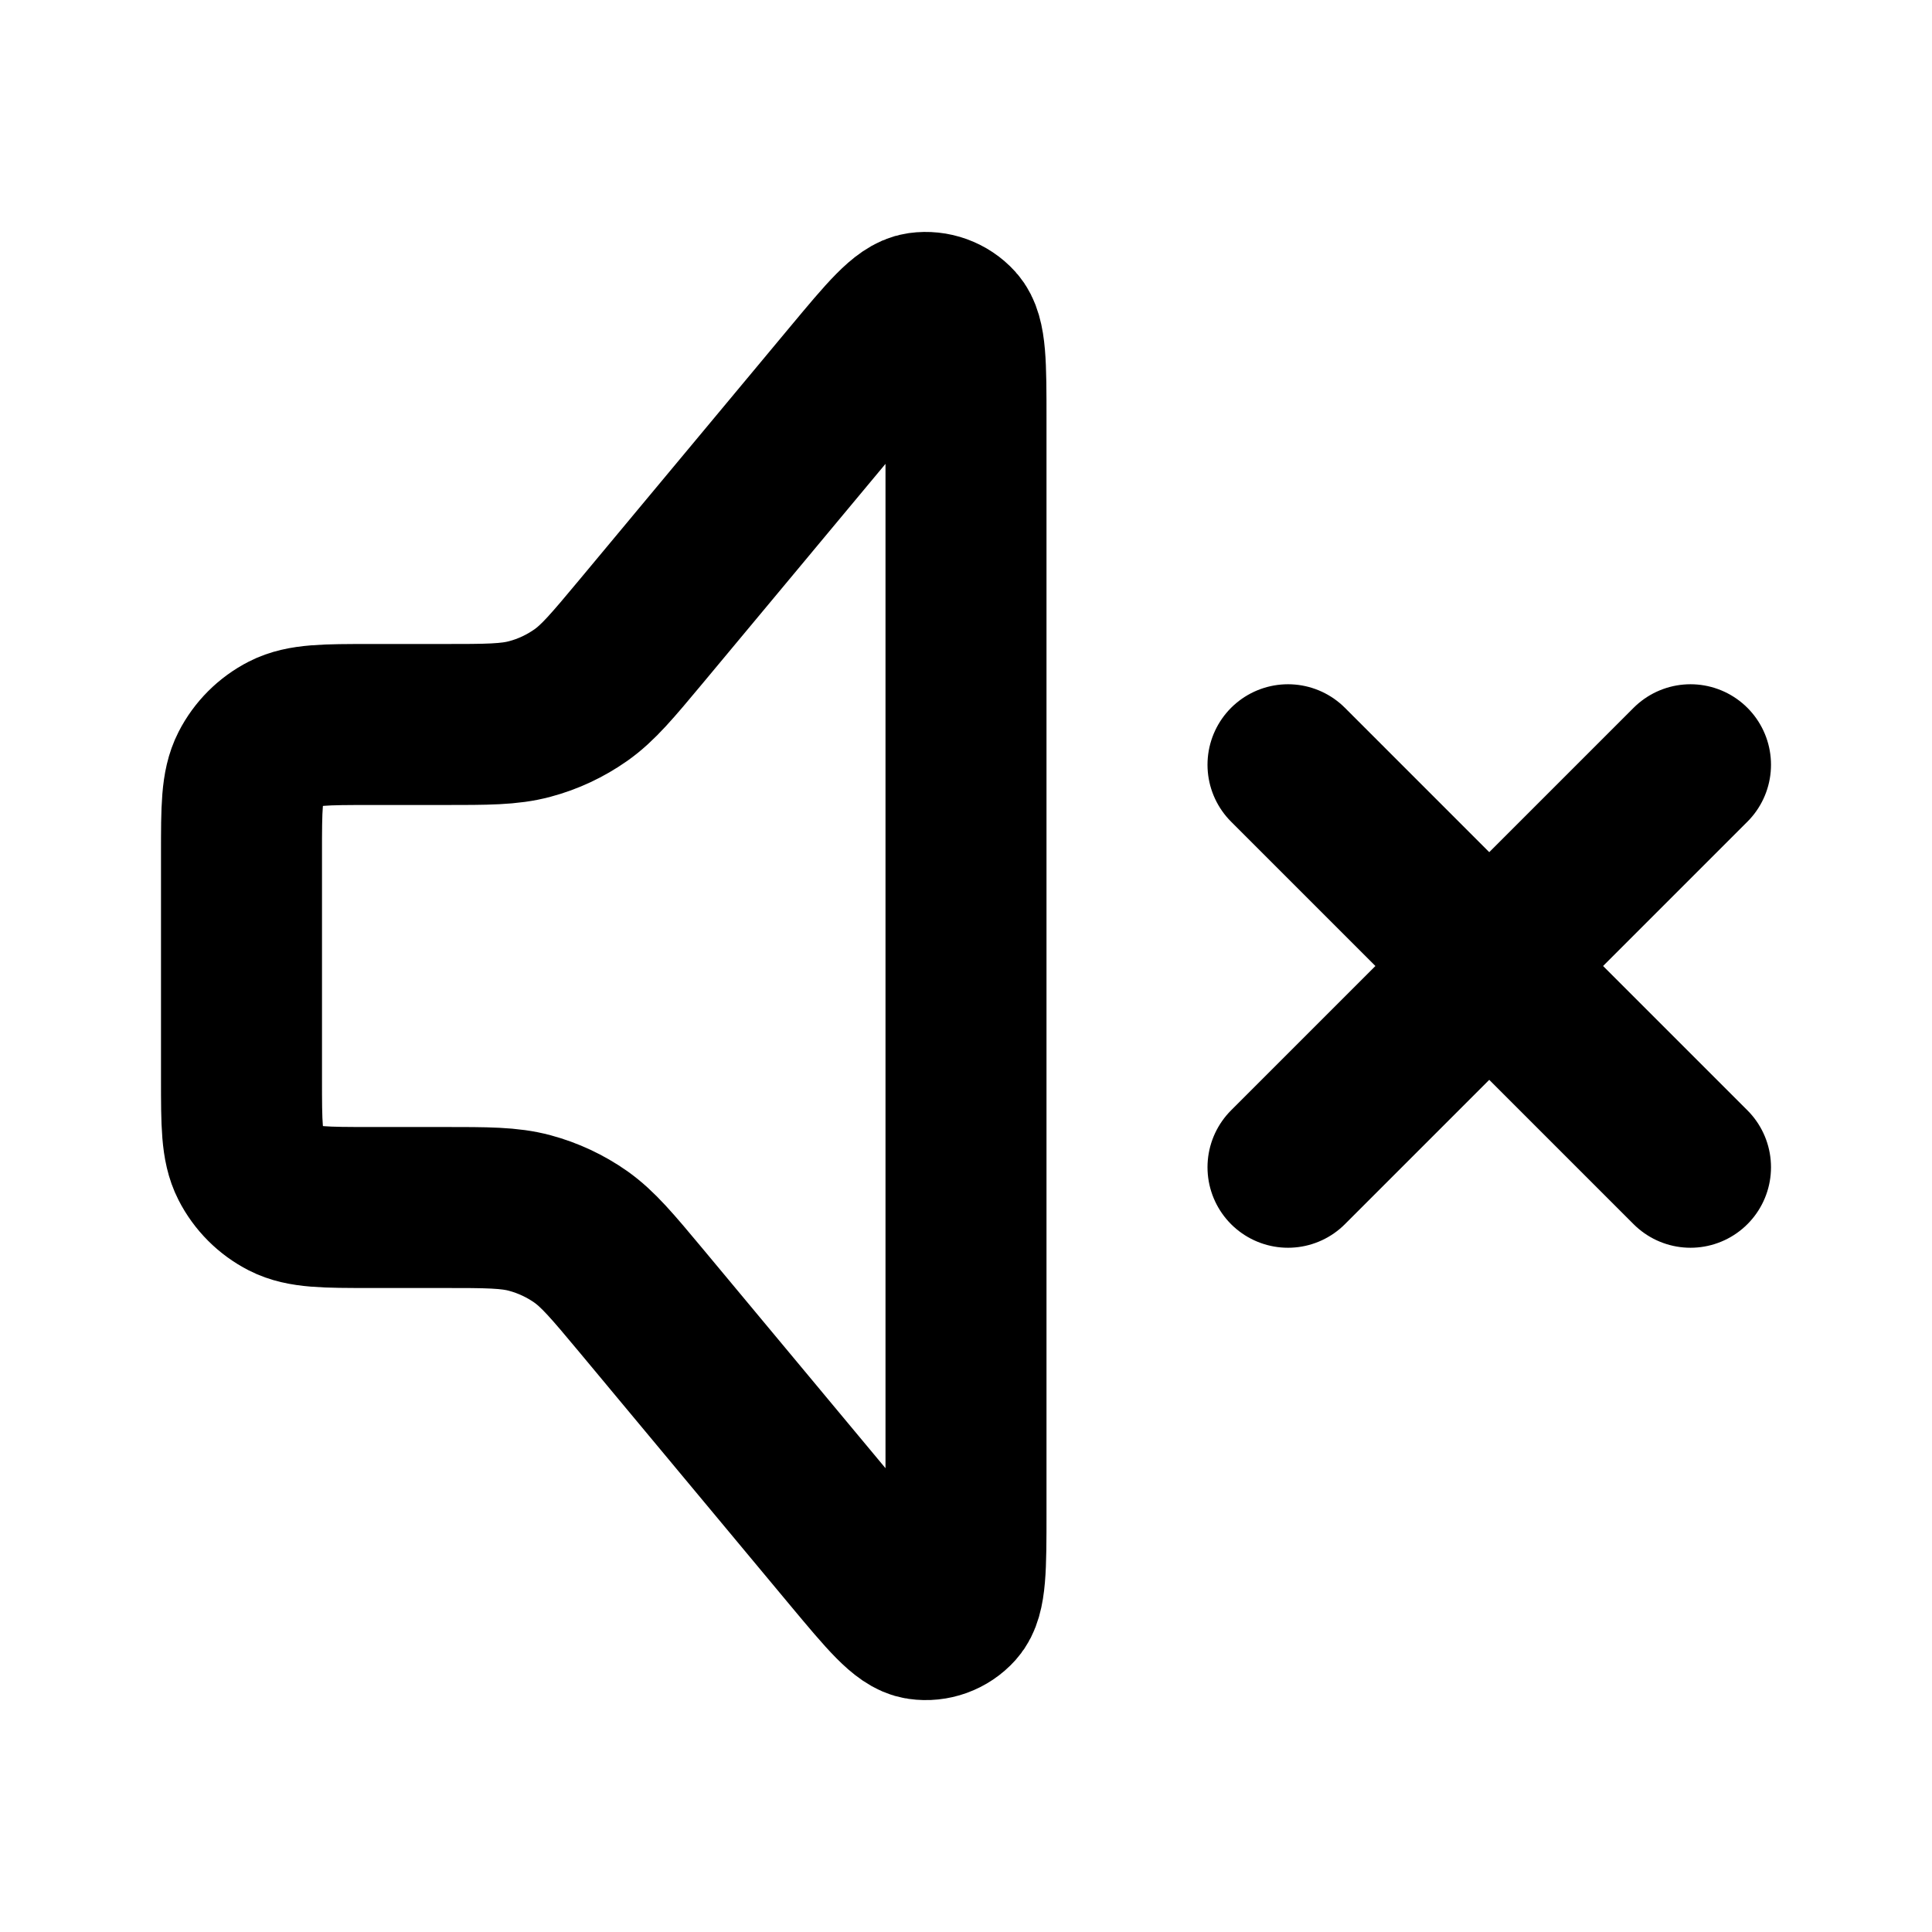
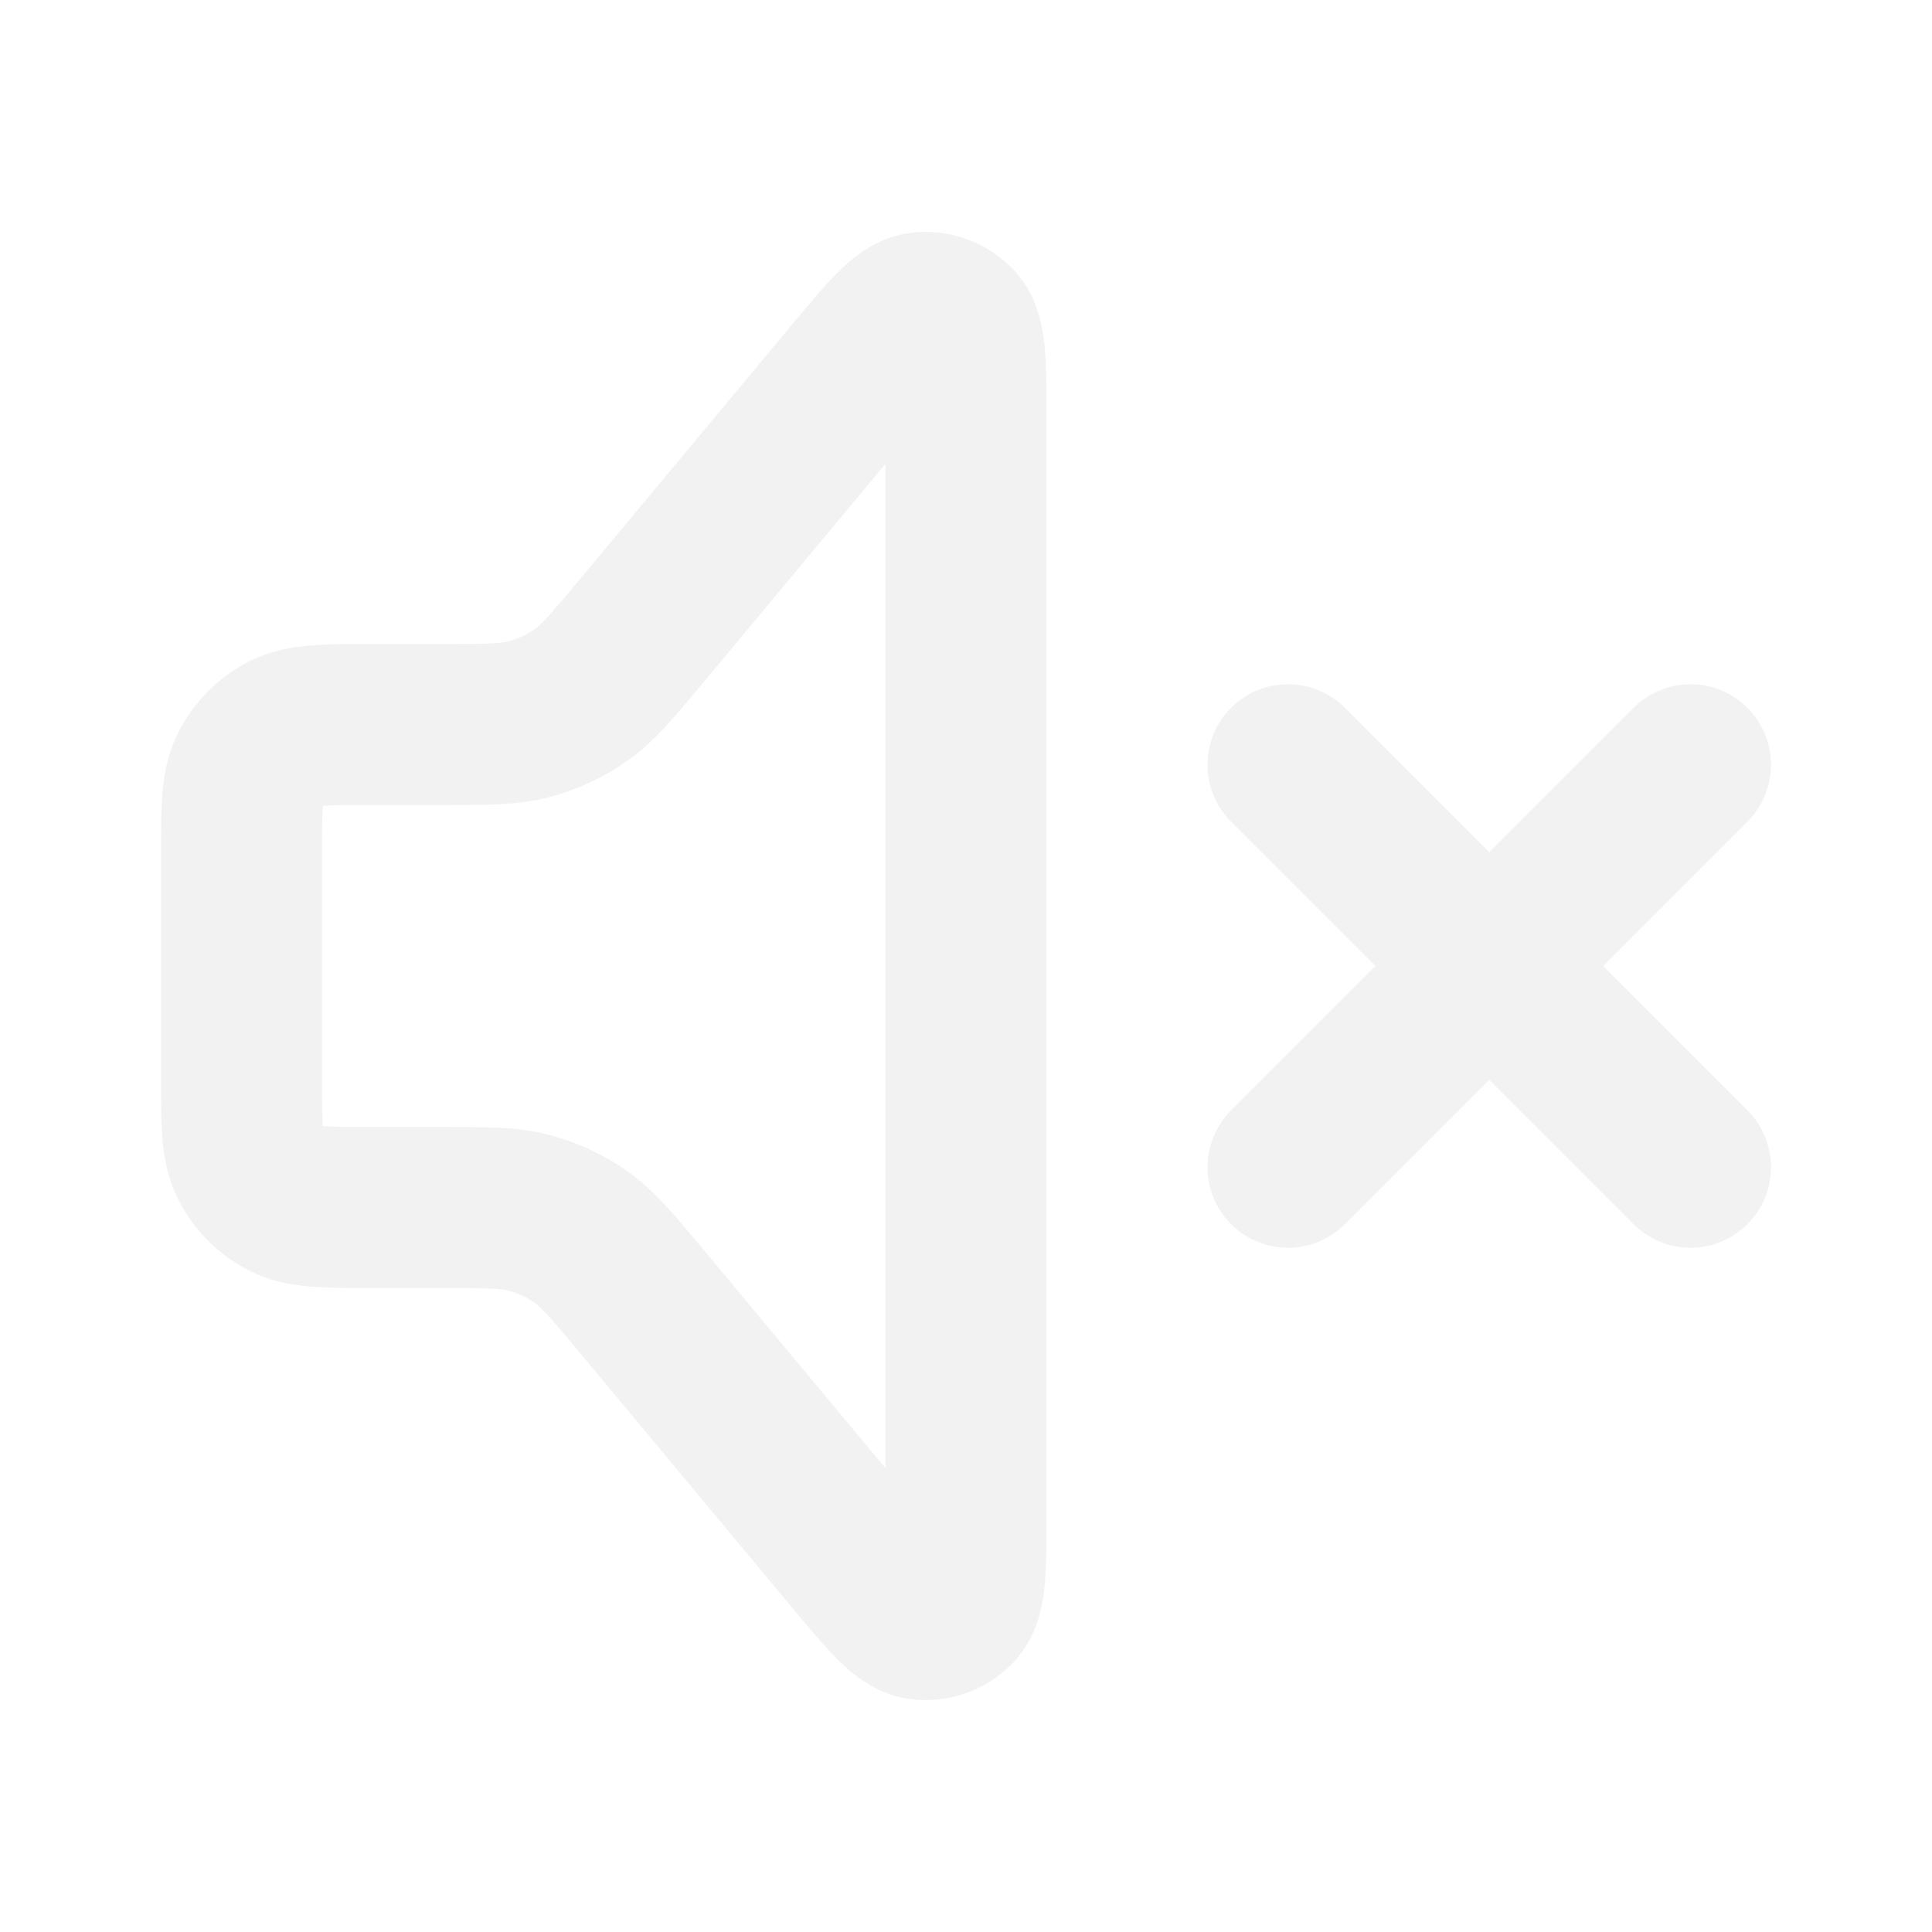
<svg xmlns="http://www.w3.org/2000/svg" width="800px" height="800px" viewBox="0 0 24 24" fill="none">
-   <path d="M16 9.5L21 14.5M21 9.5L16 14.5M4.6 9H5.501C6.052 9 6.328 9 6.583 8.931C6.809 8.871 7.023 8.77 7.214 8.636C7.43 8.484 7.607 8.272 7.96 7.849L10.585 4.698C11.021 4.175 11.239 3.913 11.429 3.886C11.594 3.863 11.76 3.923 11.871 4.046C12 4.189 12 4.529 12 5.21V18.79C12 19.471 12 19.811 11.871 19.954C11.76 20.078 11.594 20.138 11.429 20.114C11.239 20.087 11.021 19.825 10.585 19.303L7.96 16.151C7.607 15.728 7.43 15.517 7.214 15.364C7.023 15.23 6.809 15.13 6.583 15.069C6.328 15 6.052 15 5.501 15H4.6C4.04 15 3.76 15 3.546 14.891C3.358 14.795 3.205 14.642 3.109 14.454C3 14.24 3 13.96 3 13.4V10.6C3 10.04 3 9.76 3.109 9.546C3.205 9.358 3.358 9.205 3.546 9.109C3.76 9 4.04 9 4.6 9Z" stroke="#000000" stroke-width="2" stroke-linecap="round" stroke-linejoin="round" />
+   <path d="M16 9.5L21 14.5M21 9.5L16 14.5M4.6 9H5.501C6.052 9 6.328 9 6.583 8.931C6.809 8.871 7.023 8.77 7.214 8.636C7.43 8.484 7.607 8.272 7.96 7.849L10.585 4.698C11.021 4.175 11.239 3.913 11.429 3.886C11.594 3.863 11.76 3.923 11.871 4.046C12 4.189 12 4.529 12 5.21V18.79C12 19.471 12 19.811 11.871 19.954C11.76 20.078 11.594 20.138 11.429 20.114C11.239 20.087 11.021 19.825 10.585 19.303L7.96 16.151C7.607 15.728 7.43 15.517 7.214 15.364C7.023 15.23 6.809 15.13 6.583 15.069C6.328 15 6.052 15 5.501 15H4.6C4.04 15 3.76 15 3.546 14.891C3.358 14.795 3.205 14.642 3.109 14.454C3 14.24 3 13.96 3 13.4V10.6C3 10.04 3 9.76 3.109 9.546C3.205 9.358 3.358 9.205 3.546 9.109C3.76 9 4.04 9 4.6 9Z" stroke="#f2f2f2" stroke-width="2" stroke-linecap="round" stroke-linejoin="round" />
</svg>
